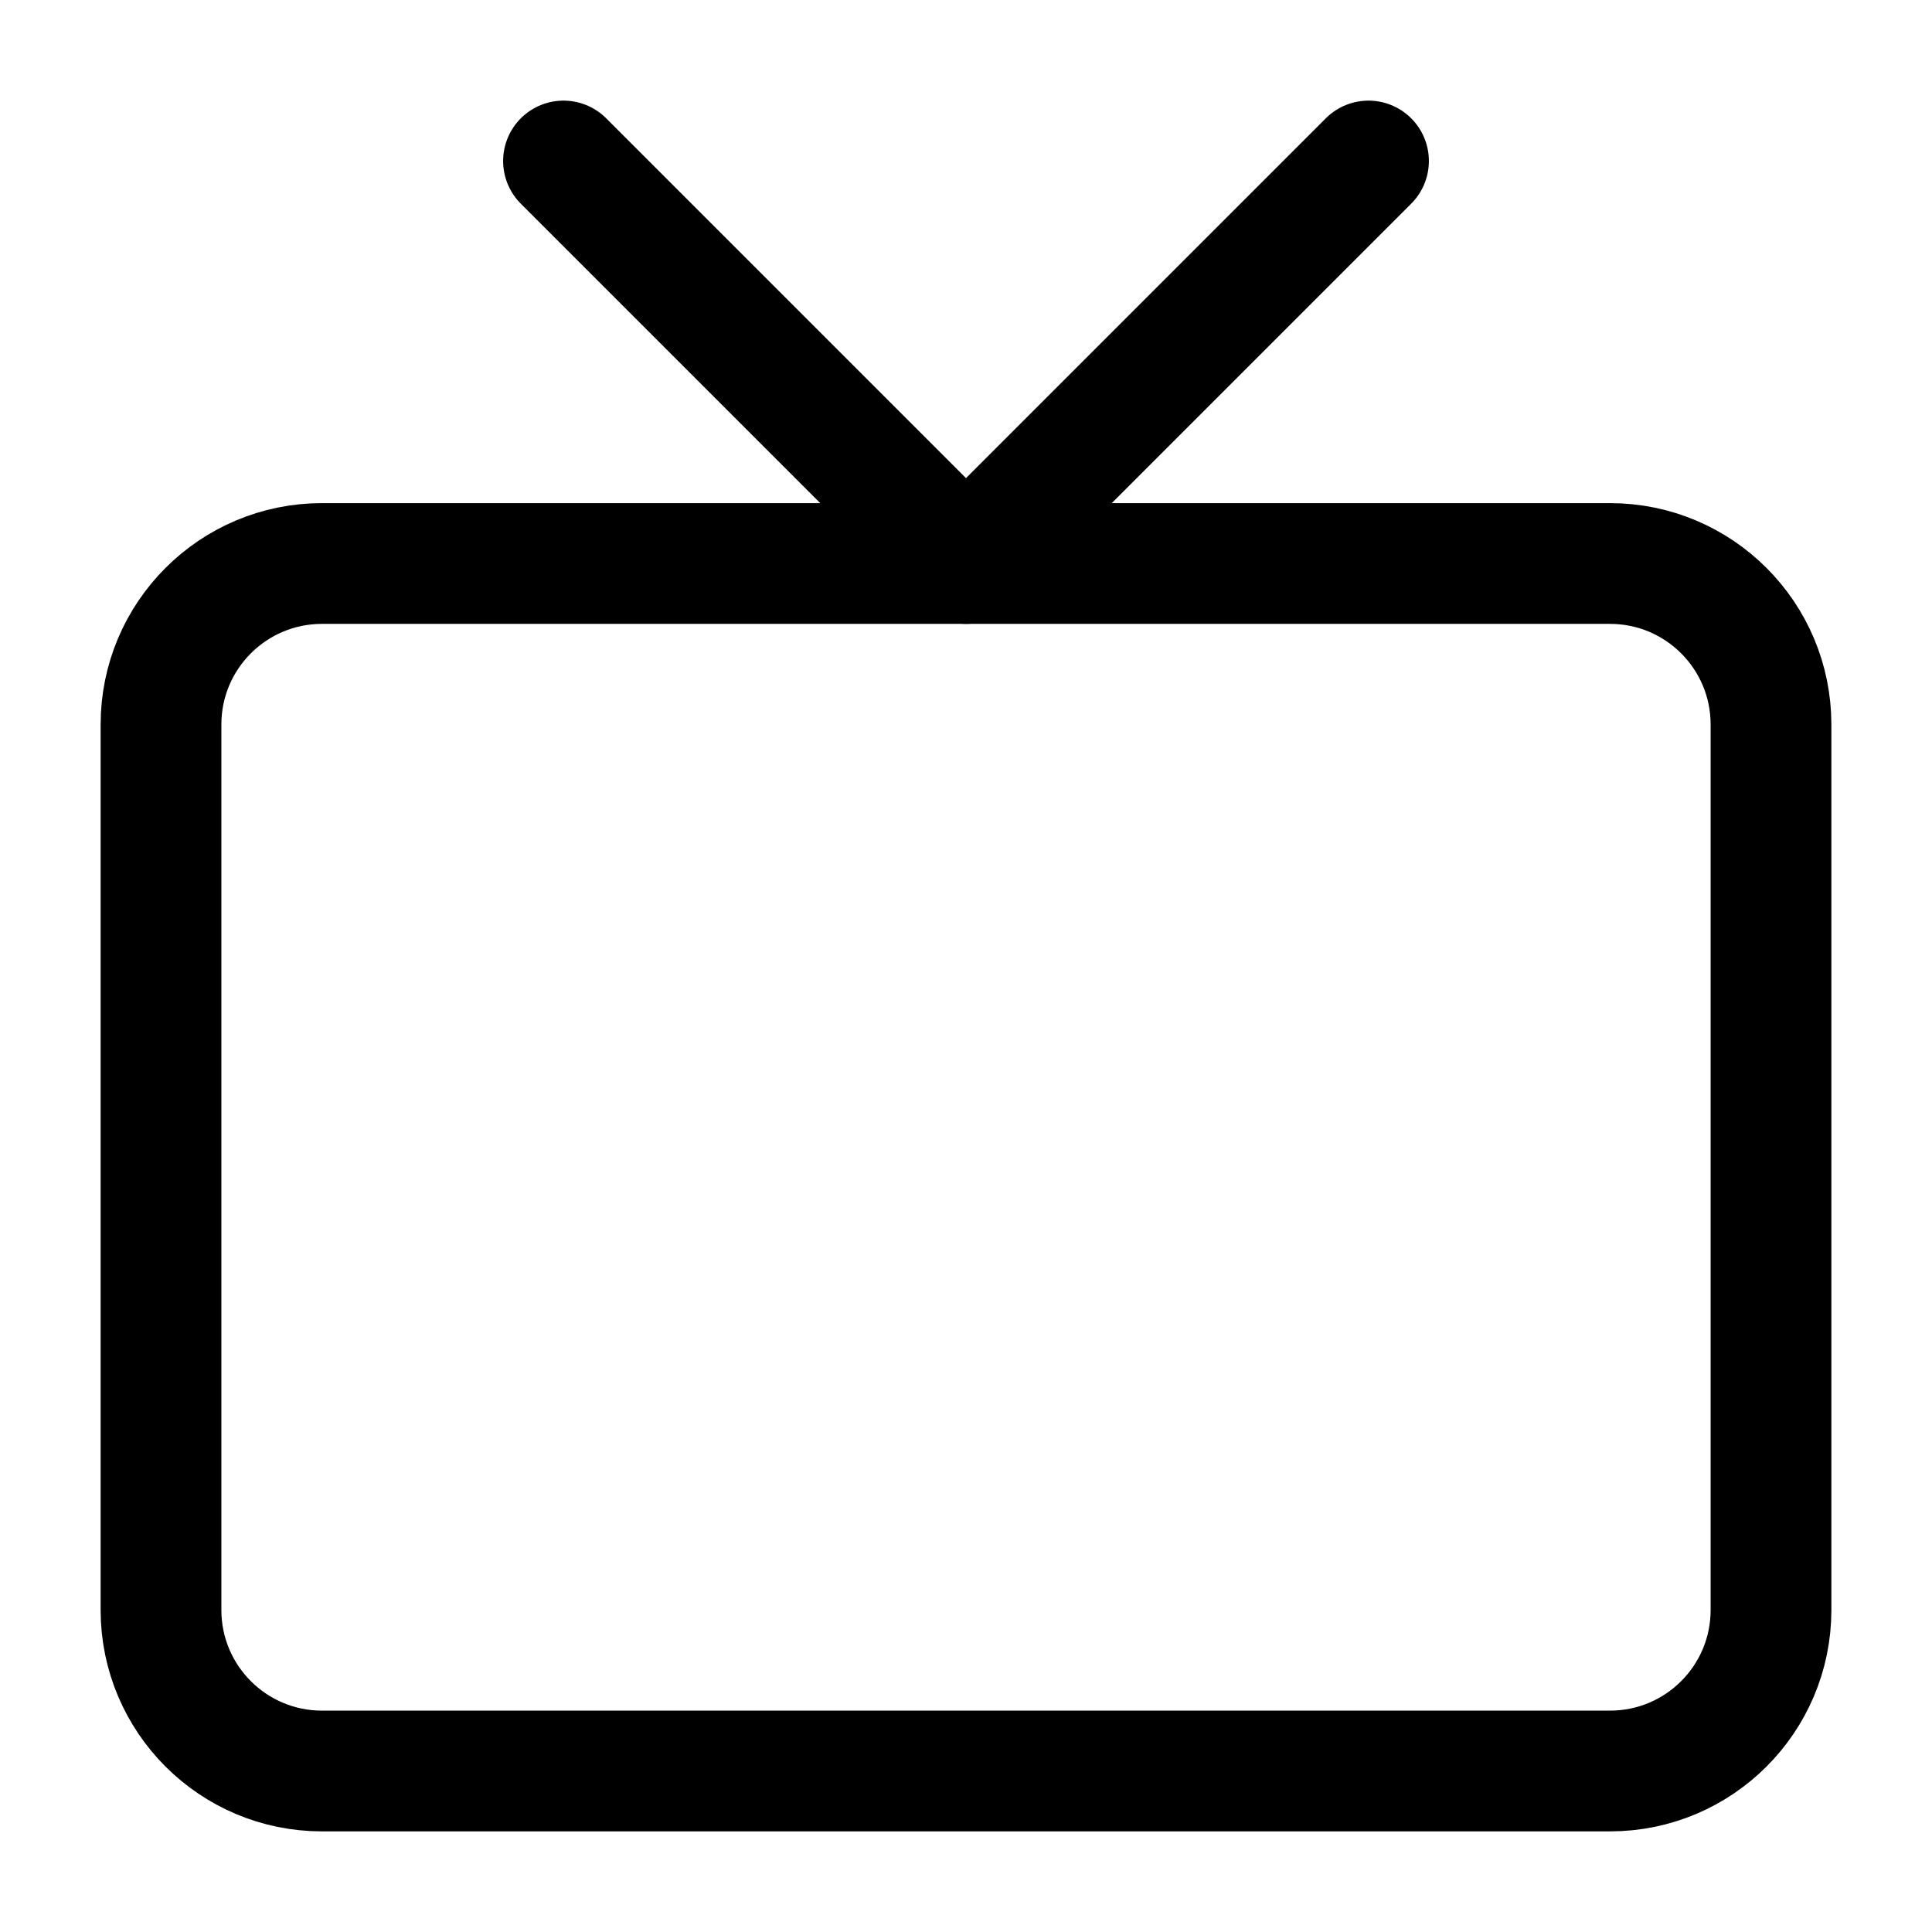
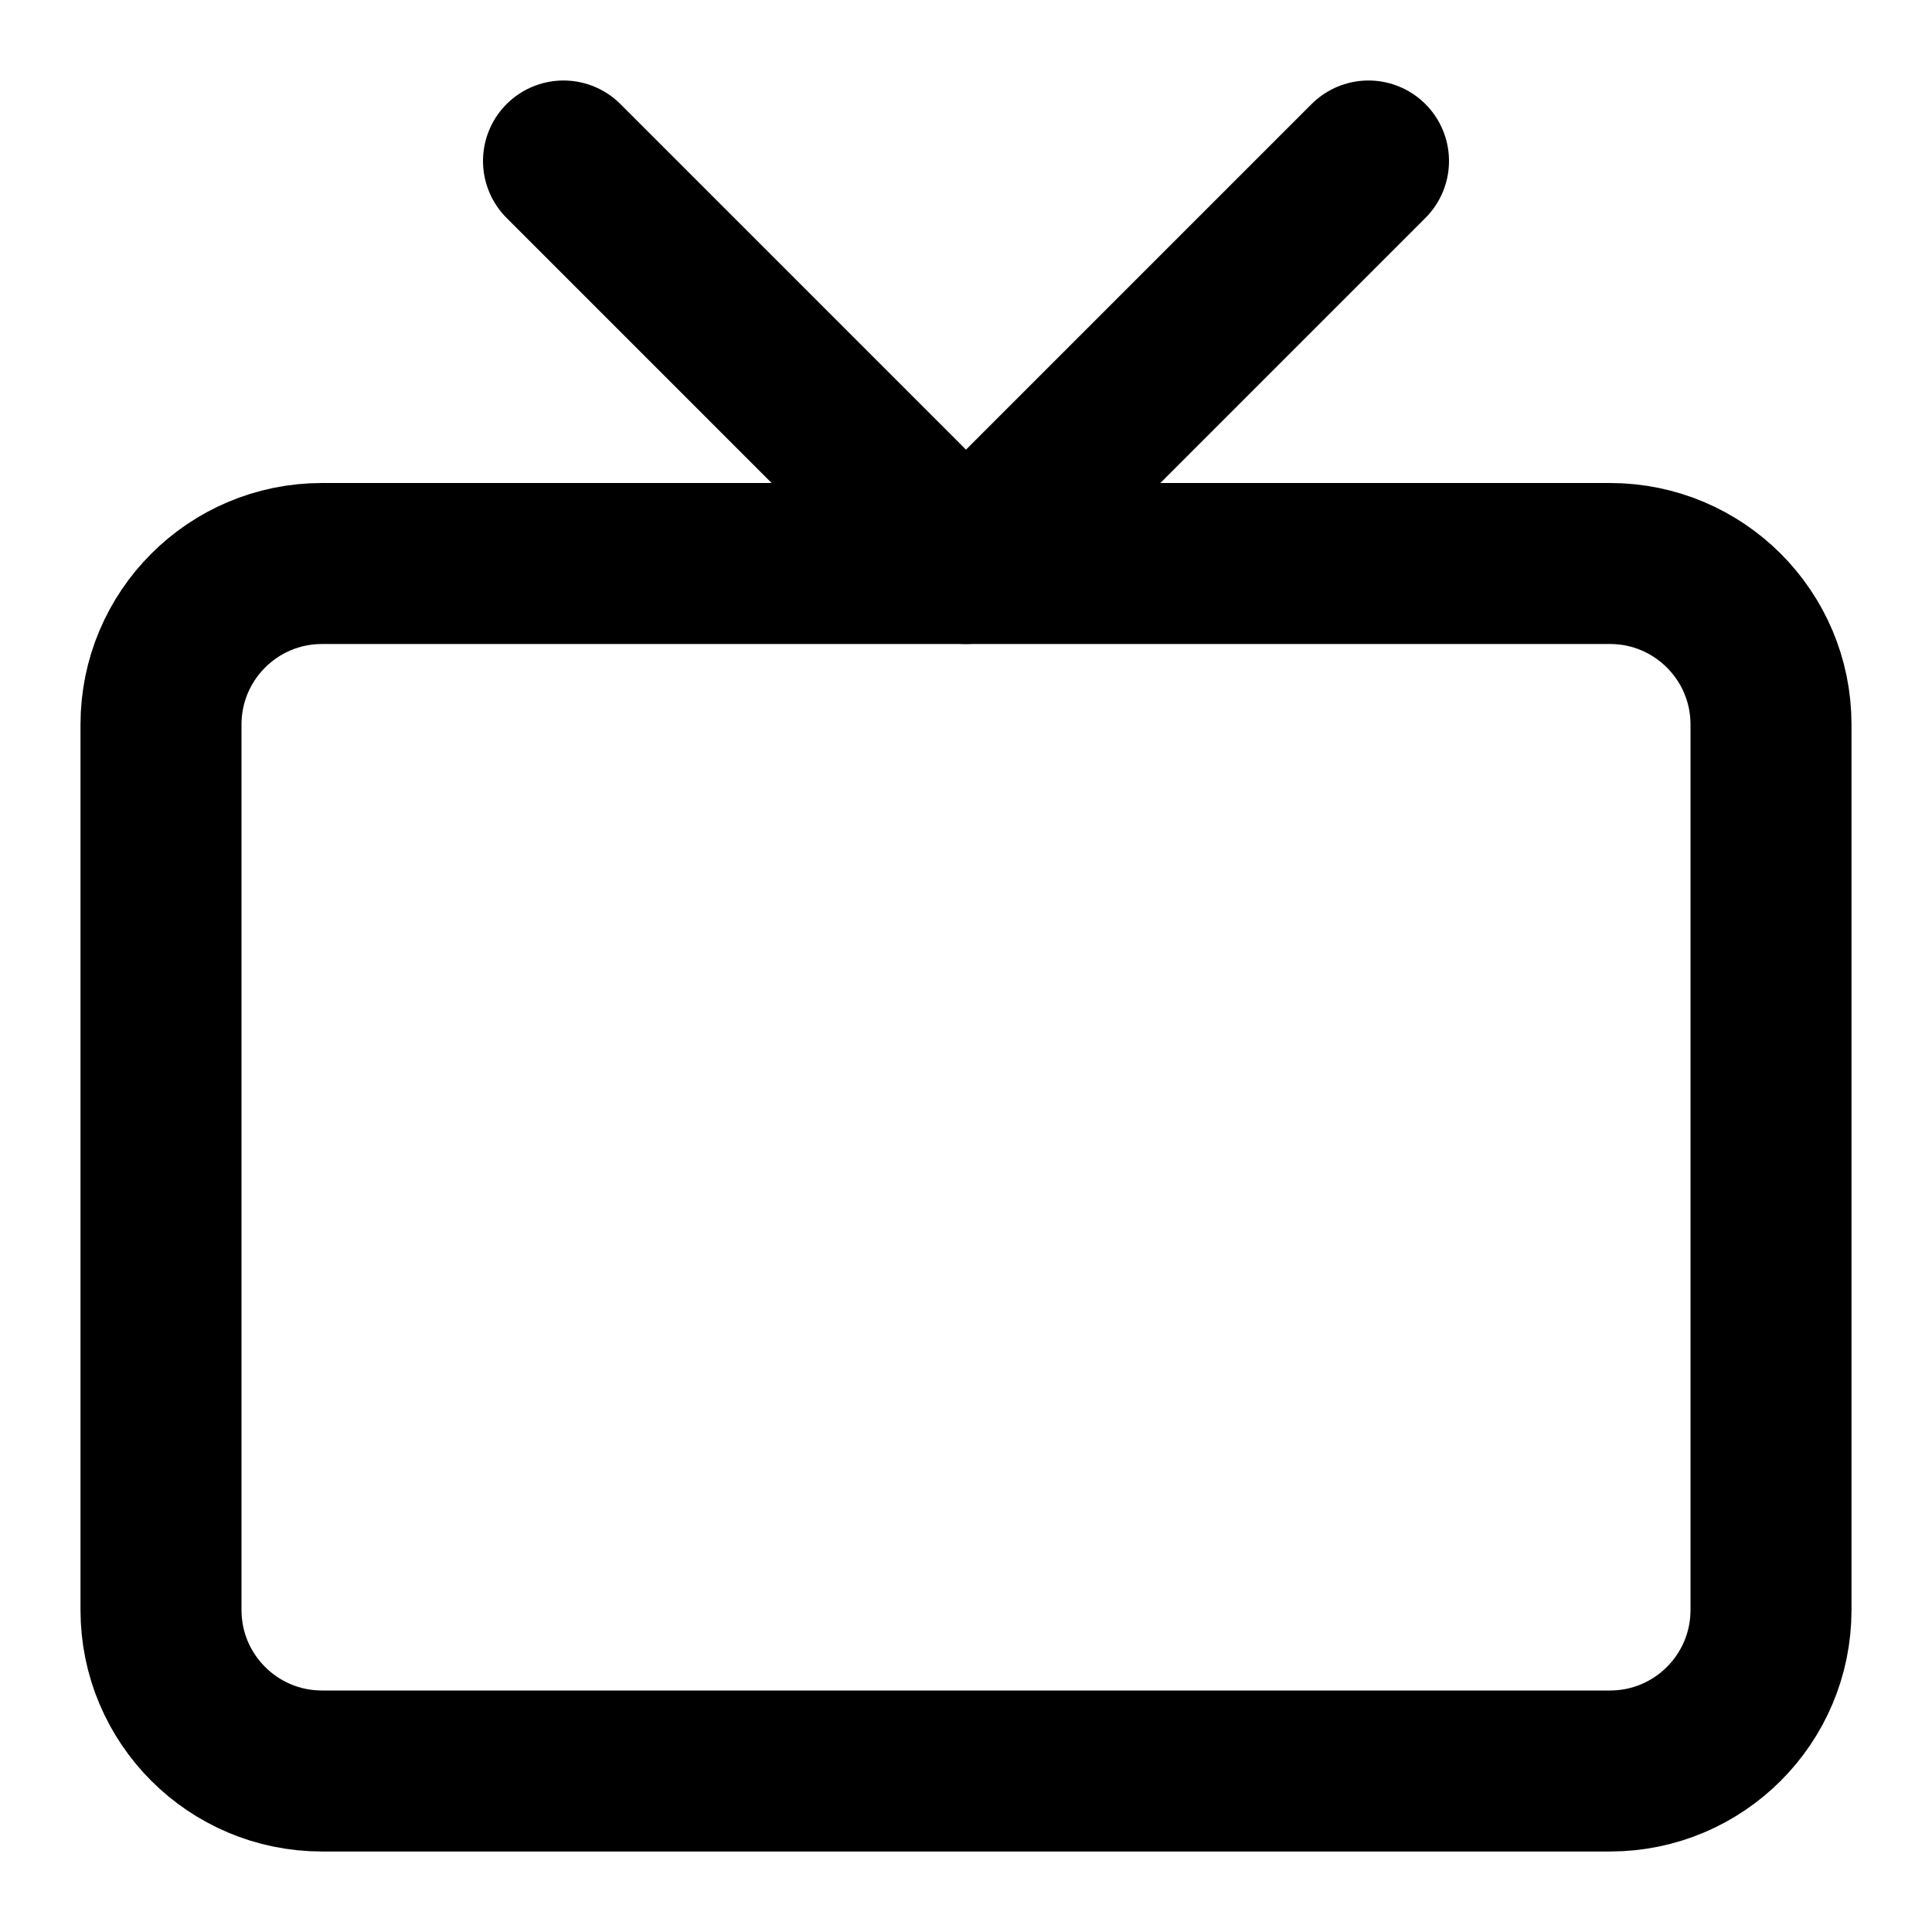
- <svg xmlns="http://www.w3.org/2000/svg" width="24" height="24" viewBox="0 0 24 24" fill="none" stroke="currentColor" stroke-width="1.5" stroke-linecap="round" stroke-linejoin="round">
+ <svg xmlns="http://www.w3.org/2000/svg" width="24" height="24" viewBox="0 0 24 24" fill="none" stroke="currentColor" stroke-width="2" stroke-linecap="round" stroke-linejoin="round">
  <path d="m17 2-5 5-5-5" />
  <rect width="20" height="15" x="2" y="7" rx="2" />
</svg>
